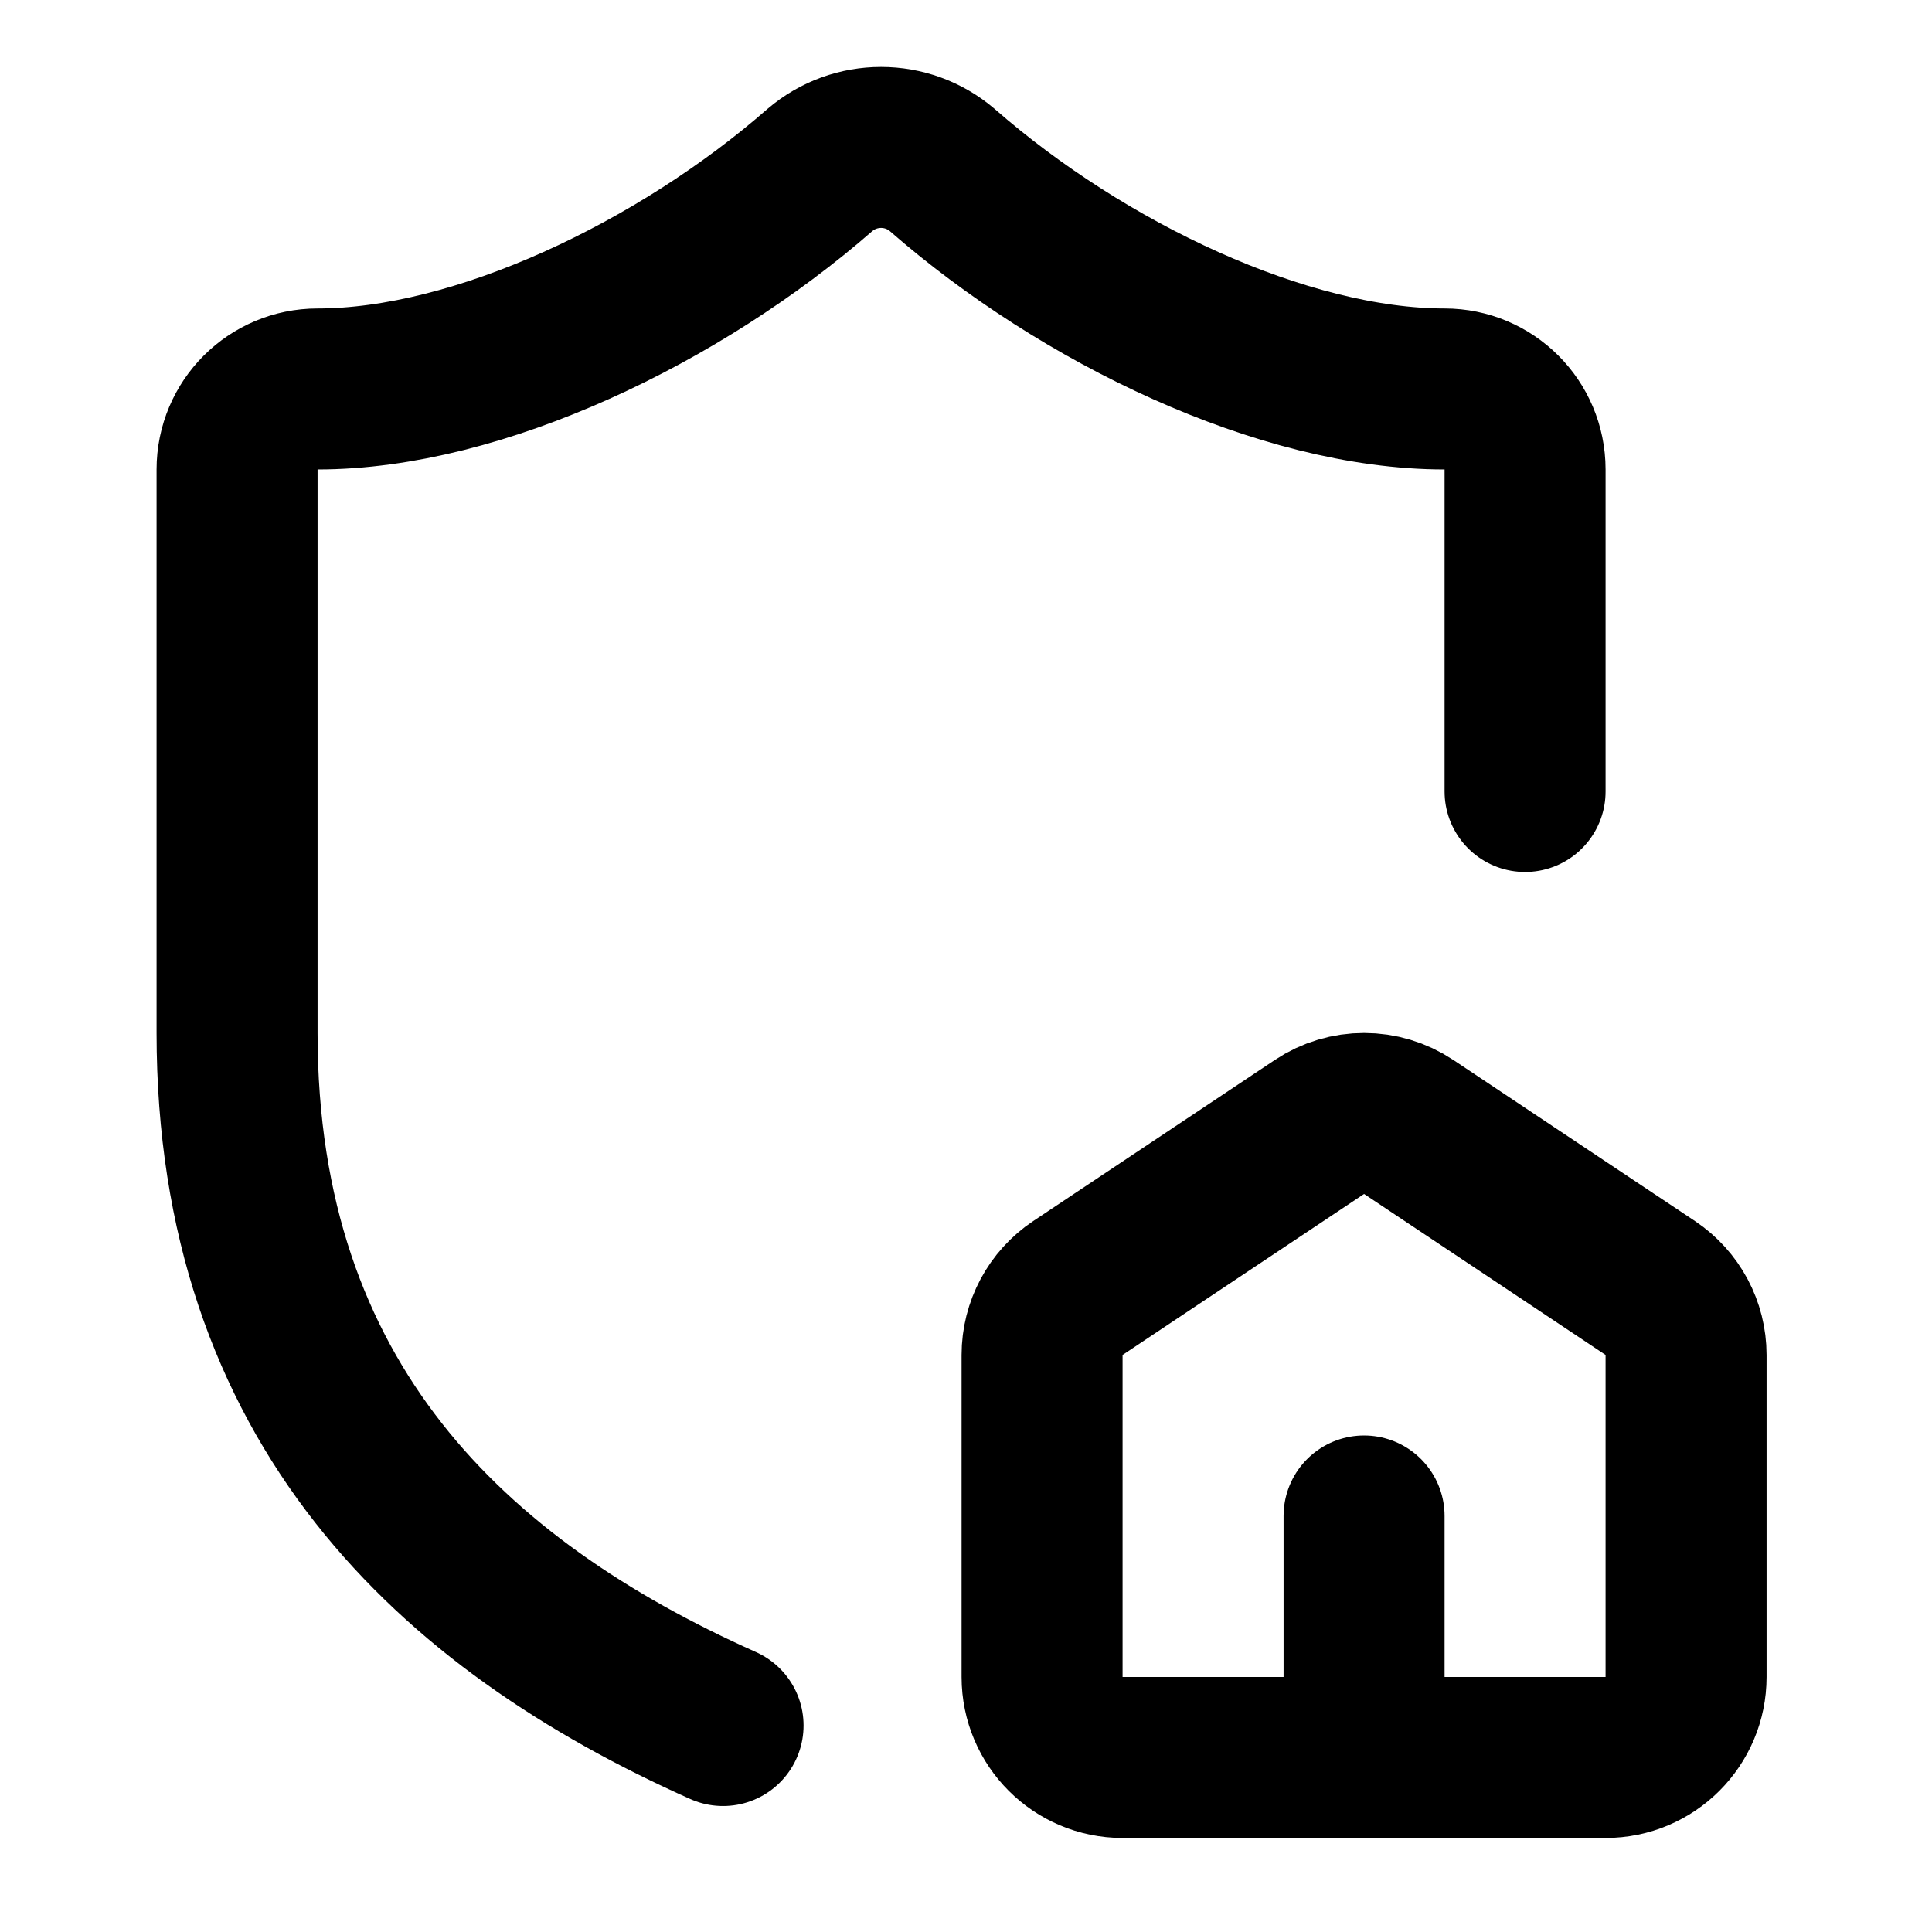
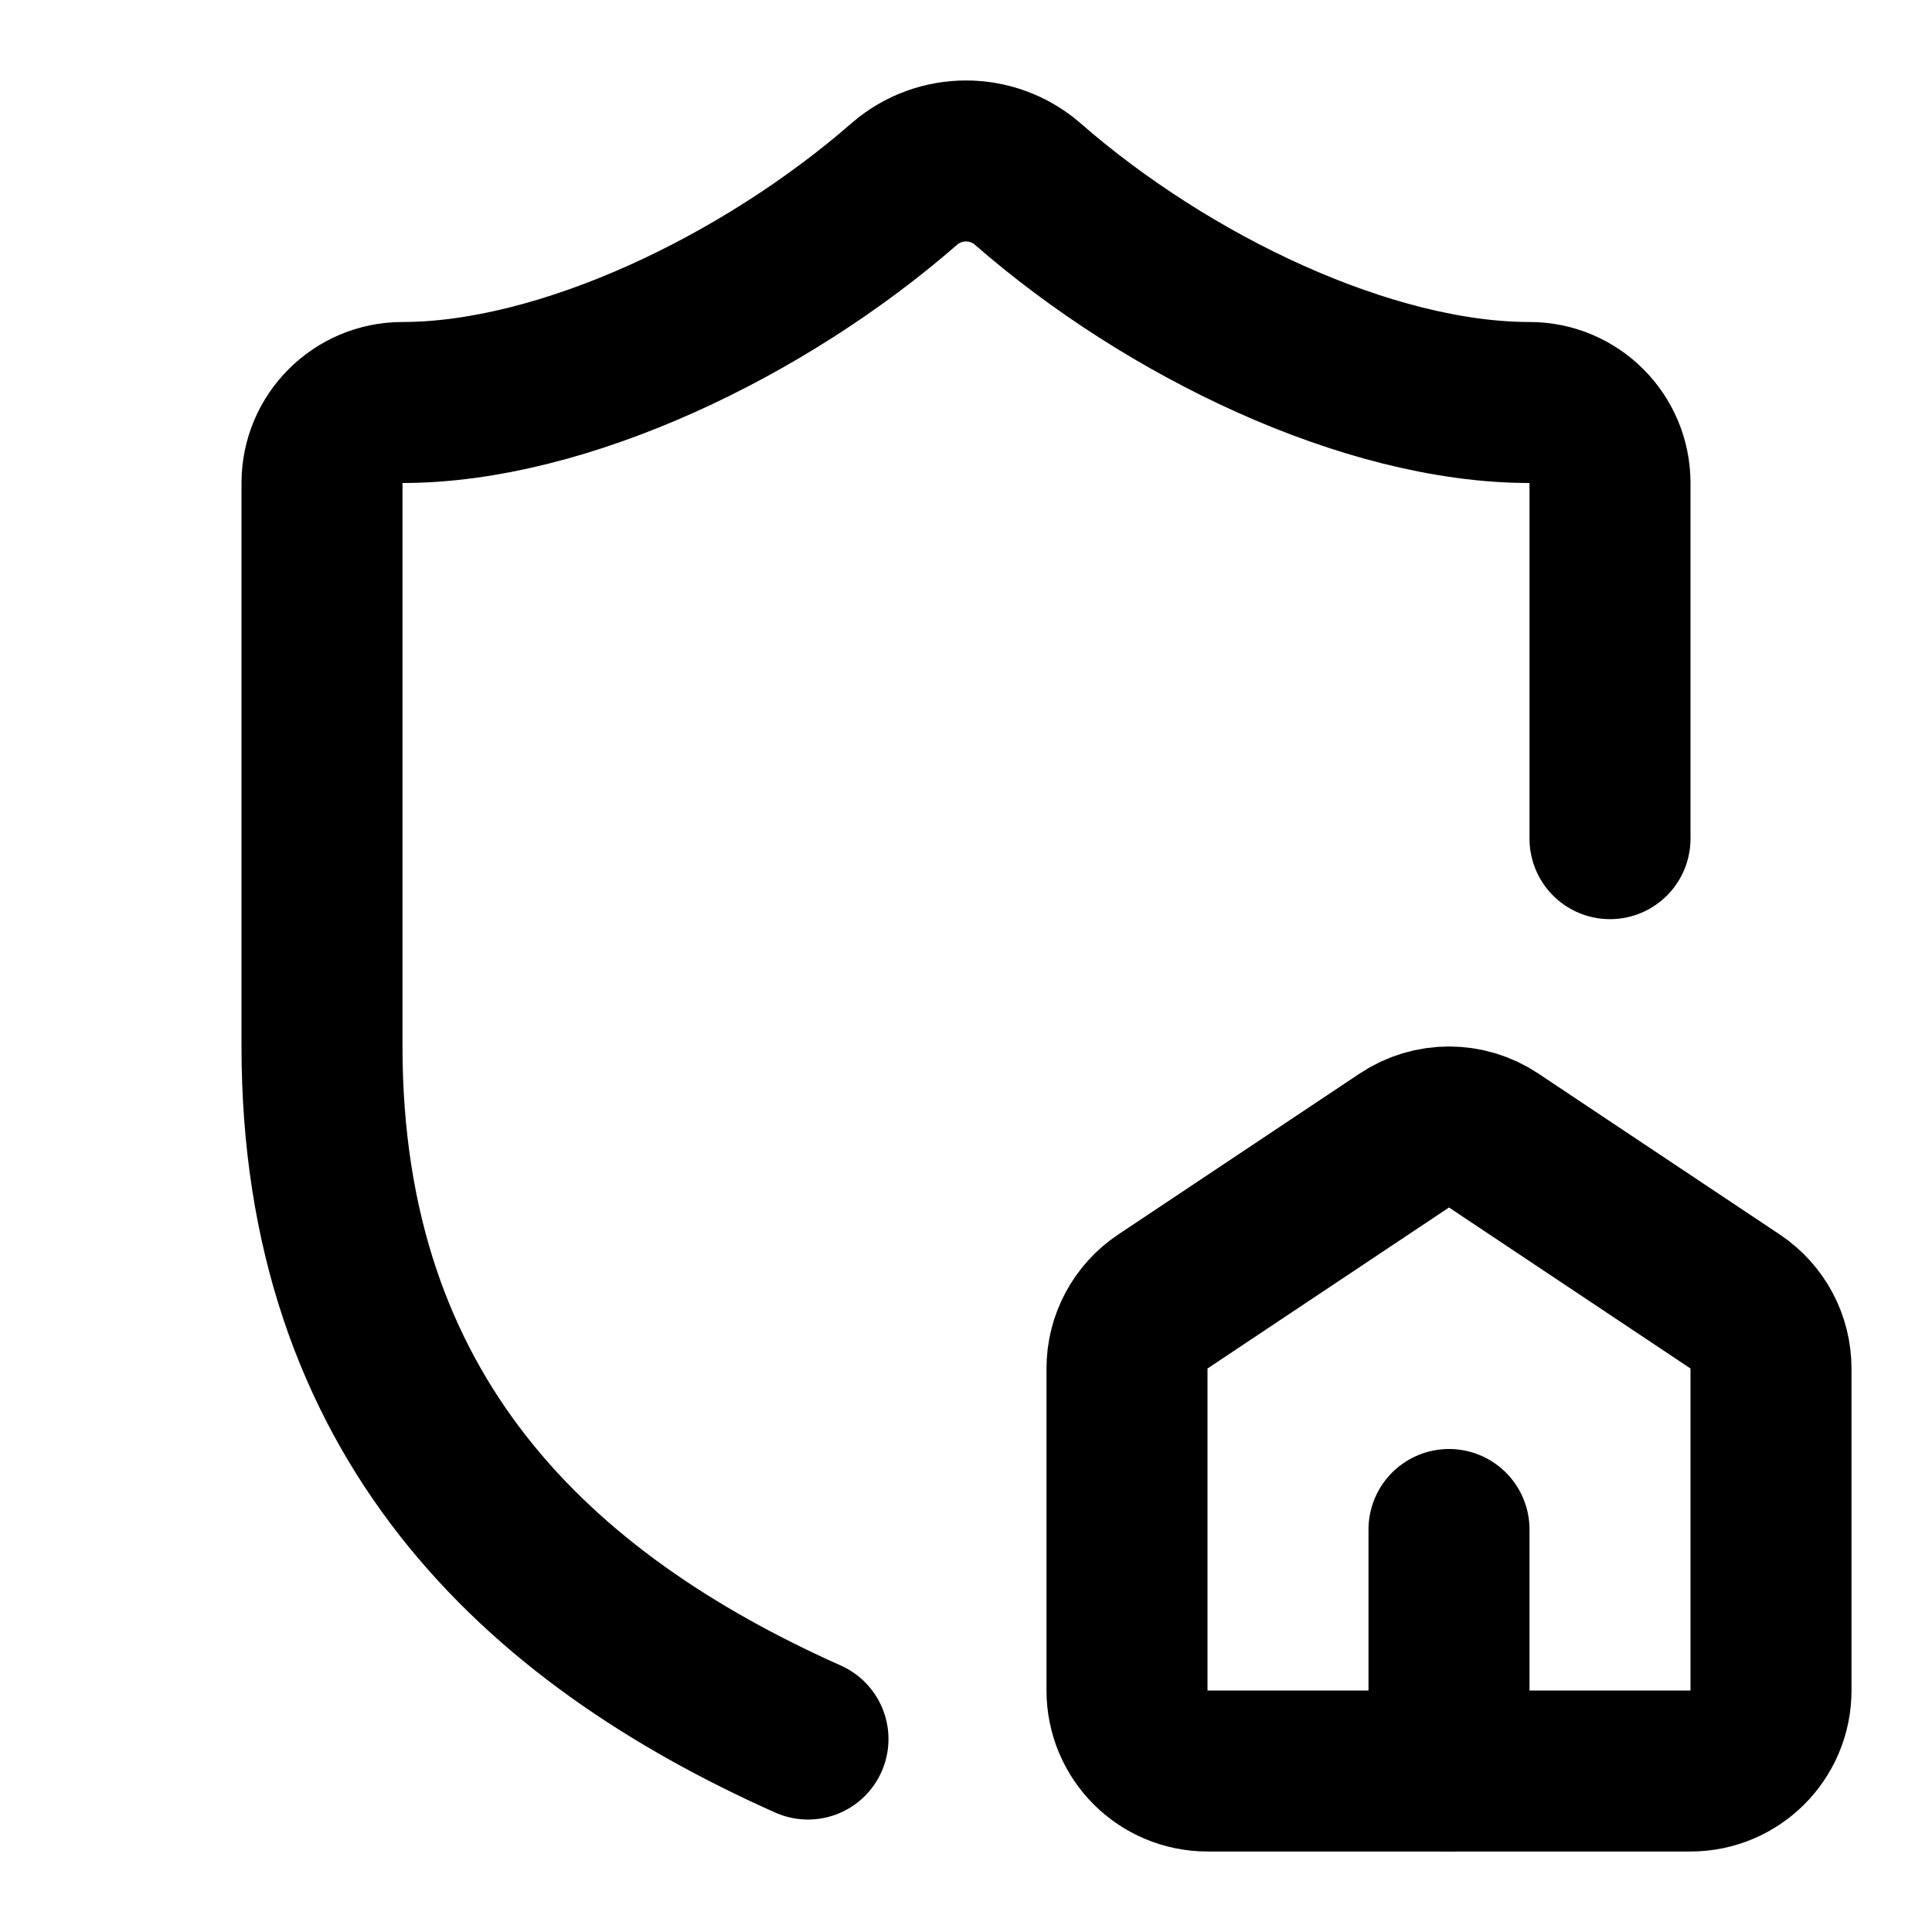
<svg xmlns="http://www.w3.org/2000/svg" width="24" height="24" viewBox="0 0 24 24" fill="none" stroke="currentColor" stroke-width="2" stroke-linecap="round" stroke-linejoin="round" class="lucide lucide-shield-house-icon lucide-shield-house">
-   <path d="M13.945 21.832a1 1 0 01-1-1v-4A1 1 0 0113.39 16l3-2a1 1 0 011.11 0l3 2a1 1 0 01.445.832v4a1 1 0 01-1 1z" />
-   <path d="M16.945 21.832v-3" />
-   <path d="M8.982 21.435c-3.367-1.503-6.037-4.001-6.037-8.603v-7a1 1 0 011-1c2 0 4.5-1.2 6.24-2.72a1.17 1.17 0 011.52 0c1.75 1.53 4.24 2.72 6.24 2.72a1 1 0 011 1v4" />
+   <path d="M15 22a1 1 0 01-1-1v-4a1 1 0 01.445-.832l3-2a1 1 0 011.11 0l3 2A1 1 0 0122 17v4a1 1 0 01-1 1z" />
+   <path d="M18 22v-3" />
+   <path d="M20 10.418V6a1 1 0 00-1-1c-2 0-4.49-1.19-6.24-2.72a1.17 1.17 0 00-1.52 0C9.5 3.8 7 5 5 5a1 1 0 00-1 1v7c0 4.602 2.67 7.1 6.037 8.603" />
</svg>
